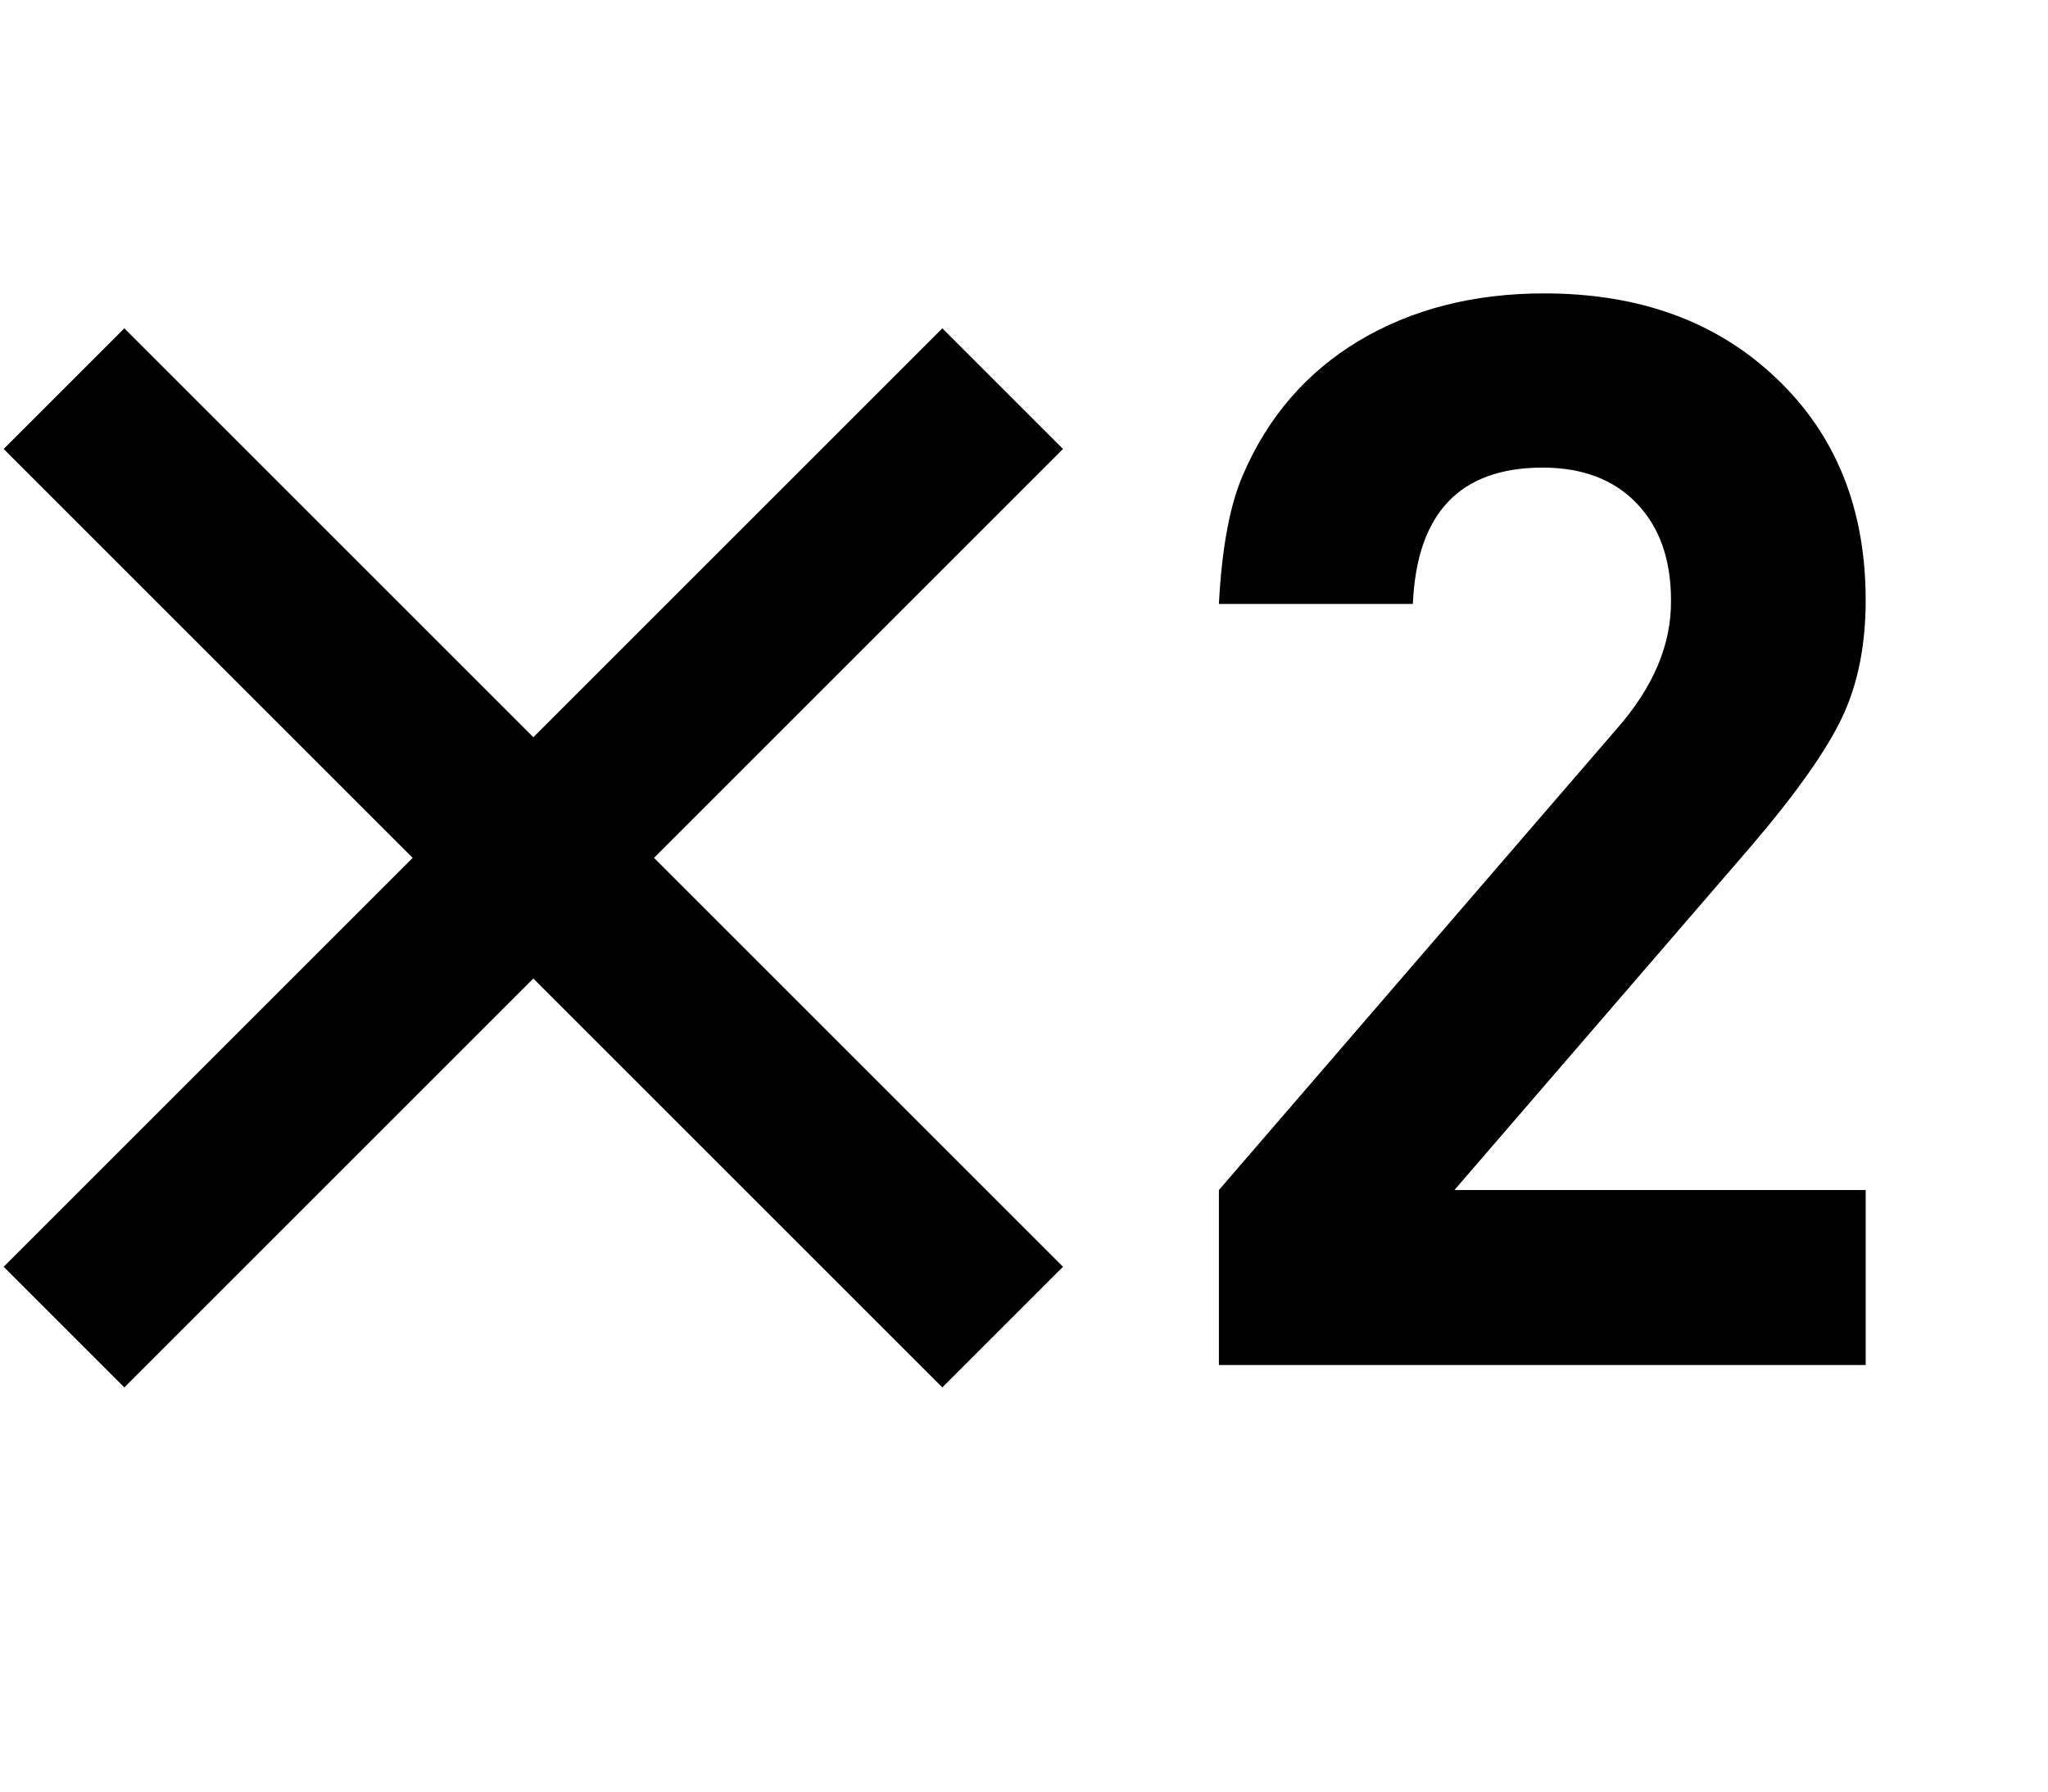
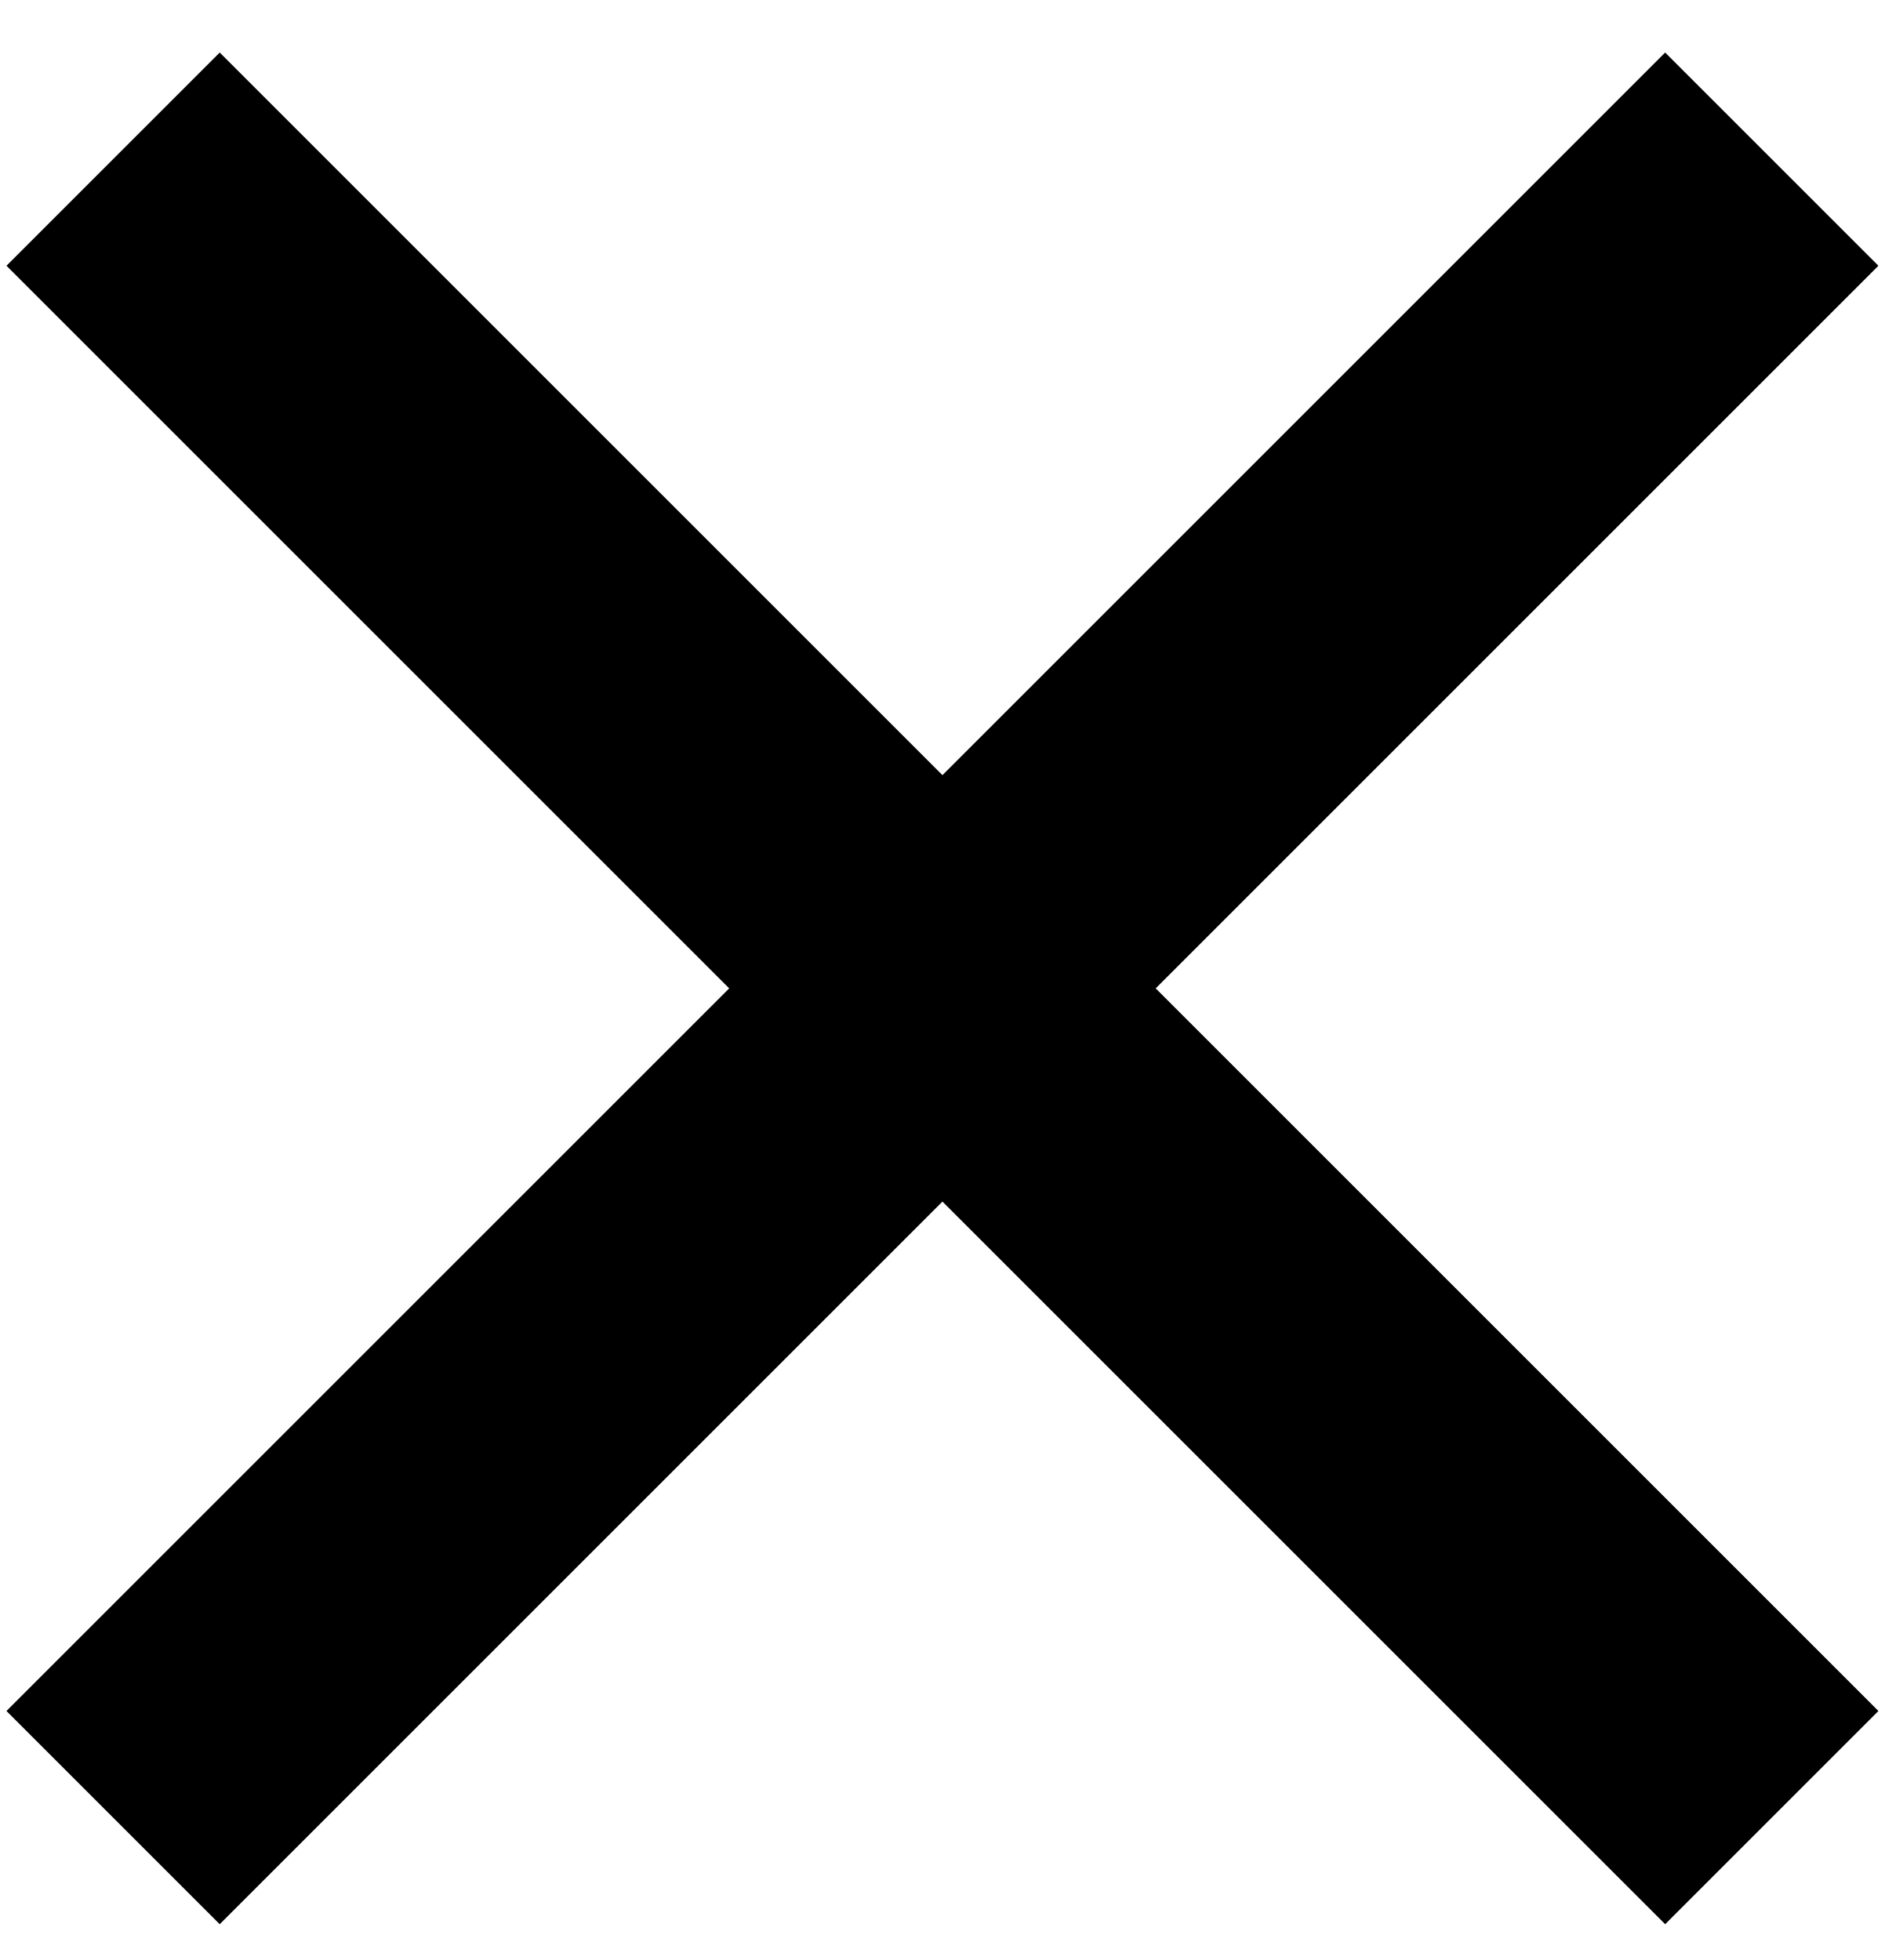
- <svg xmlns="http://www.w3.org/2000/svg" width="48" height="42" viewBox="0 0 48 42" fill="none">
-   <path d="M28.568 32V27.898L37.882 17.098C38.748 16.118 39.175 15.11 39.164 14.073C39.164 13.116 38.896 12.358 38.36 11.8C37.825 11.242 37.09 10.962 36.156 10.962C34.219 10.962 33.205 12.028 33.114 14.158H28.568C28.636 12.848 28.824 11.84 29.132 11.133C29.713 9.778 30.619 8.729 31.849 7.989C33.091 7.248 34.538 6.878 36.19 6.878C38.434 6.878 40.252 7.544 41.642 8.877C43.032 10.199 43.727 11.931 43.727 14.073C43.727 15.121 43.544 16.032 43.18 16.807C42.815 17.582 42.109 18.584 41.06 19.815L34.088 27.898H43.727V32H28.568Z" fill="black" />
-   <path d="M23.5 9.111L1.5 31.111" stroke="black" stroke-width="4" />
-   <path d="M1.5 9.111L23.5 31.111" stroke="black" stroke-width="4" />
+ <svg xmlns="http://www.w3.org/2000/svg" width="25" height="26" viewBox="0 0 25 26" fill="none">
+   <path d="M23.5 2.111L1.5 24.111" stroke="black" stroke-width="4" />
+   <path d="M1.5 2.111L23.5 24.111" stroke="black" stroke-width="4" />
</svg>
